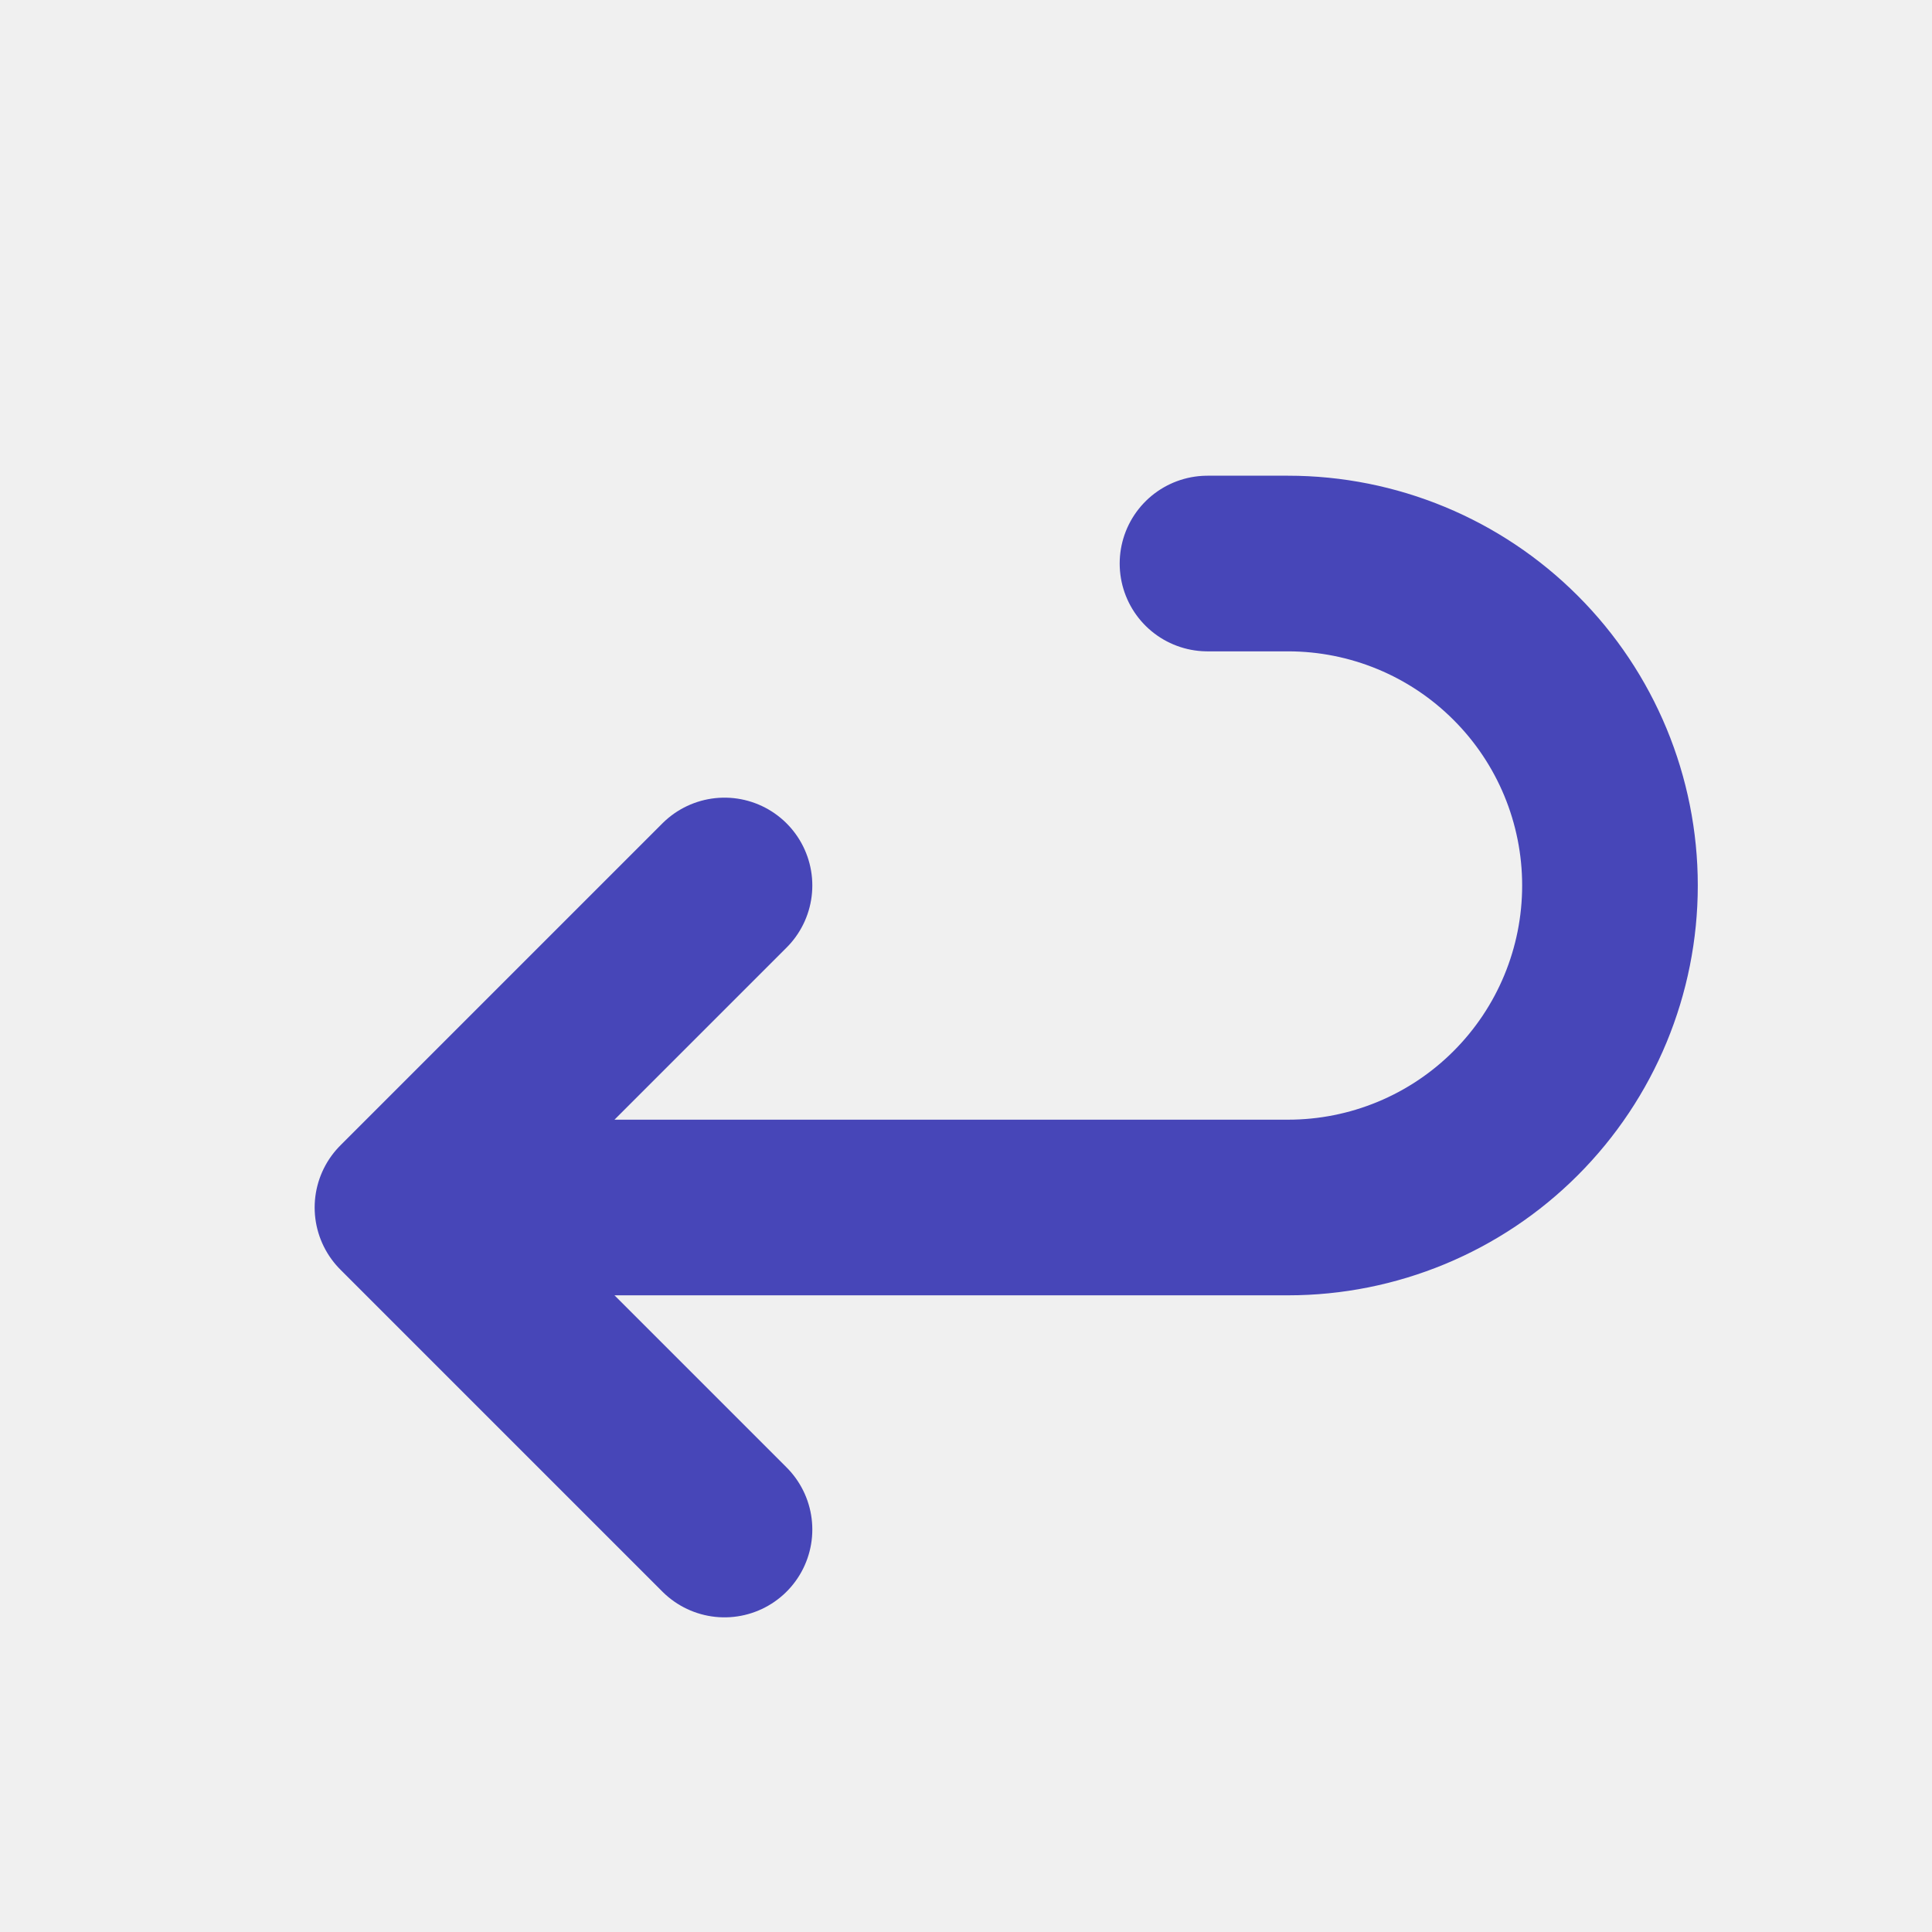
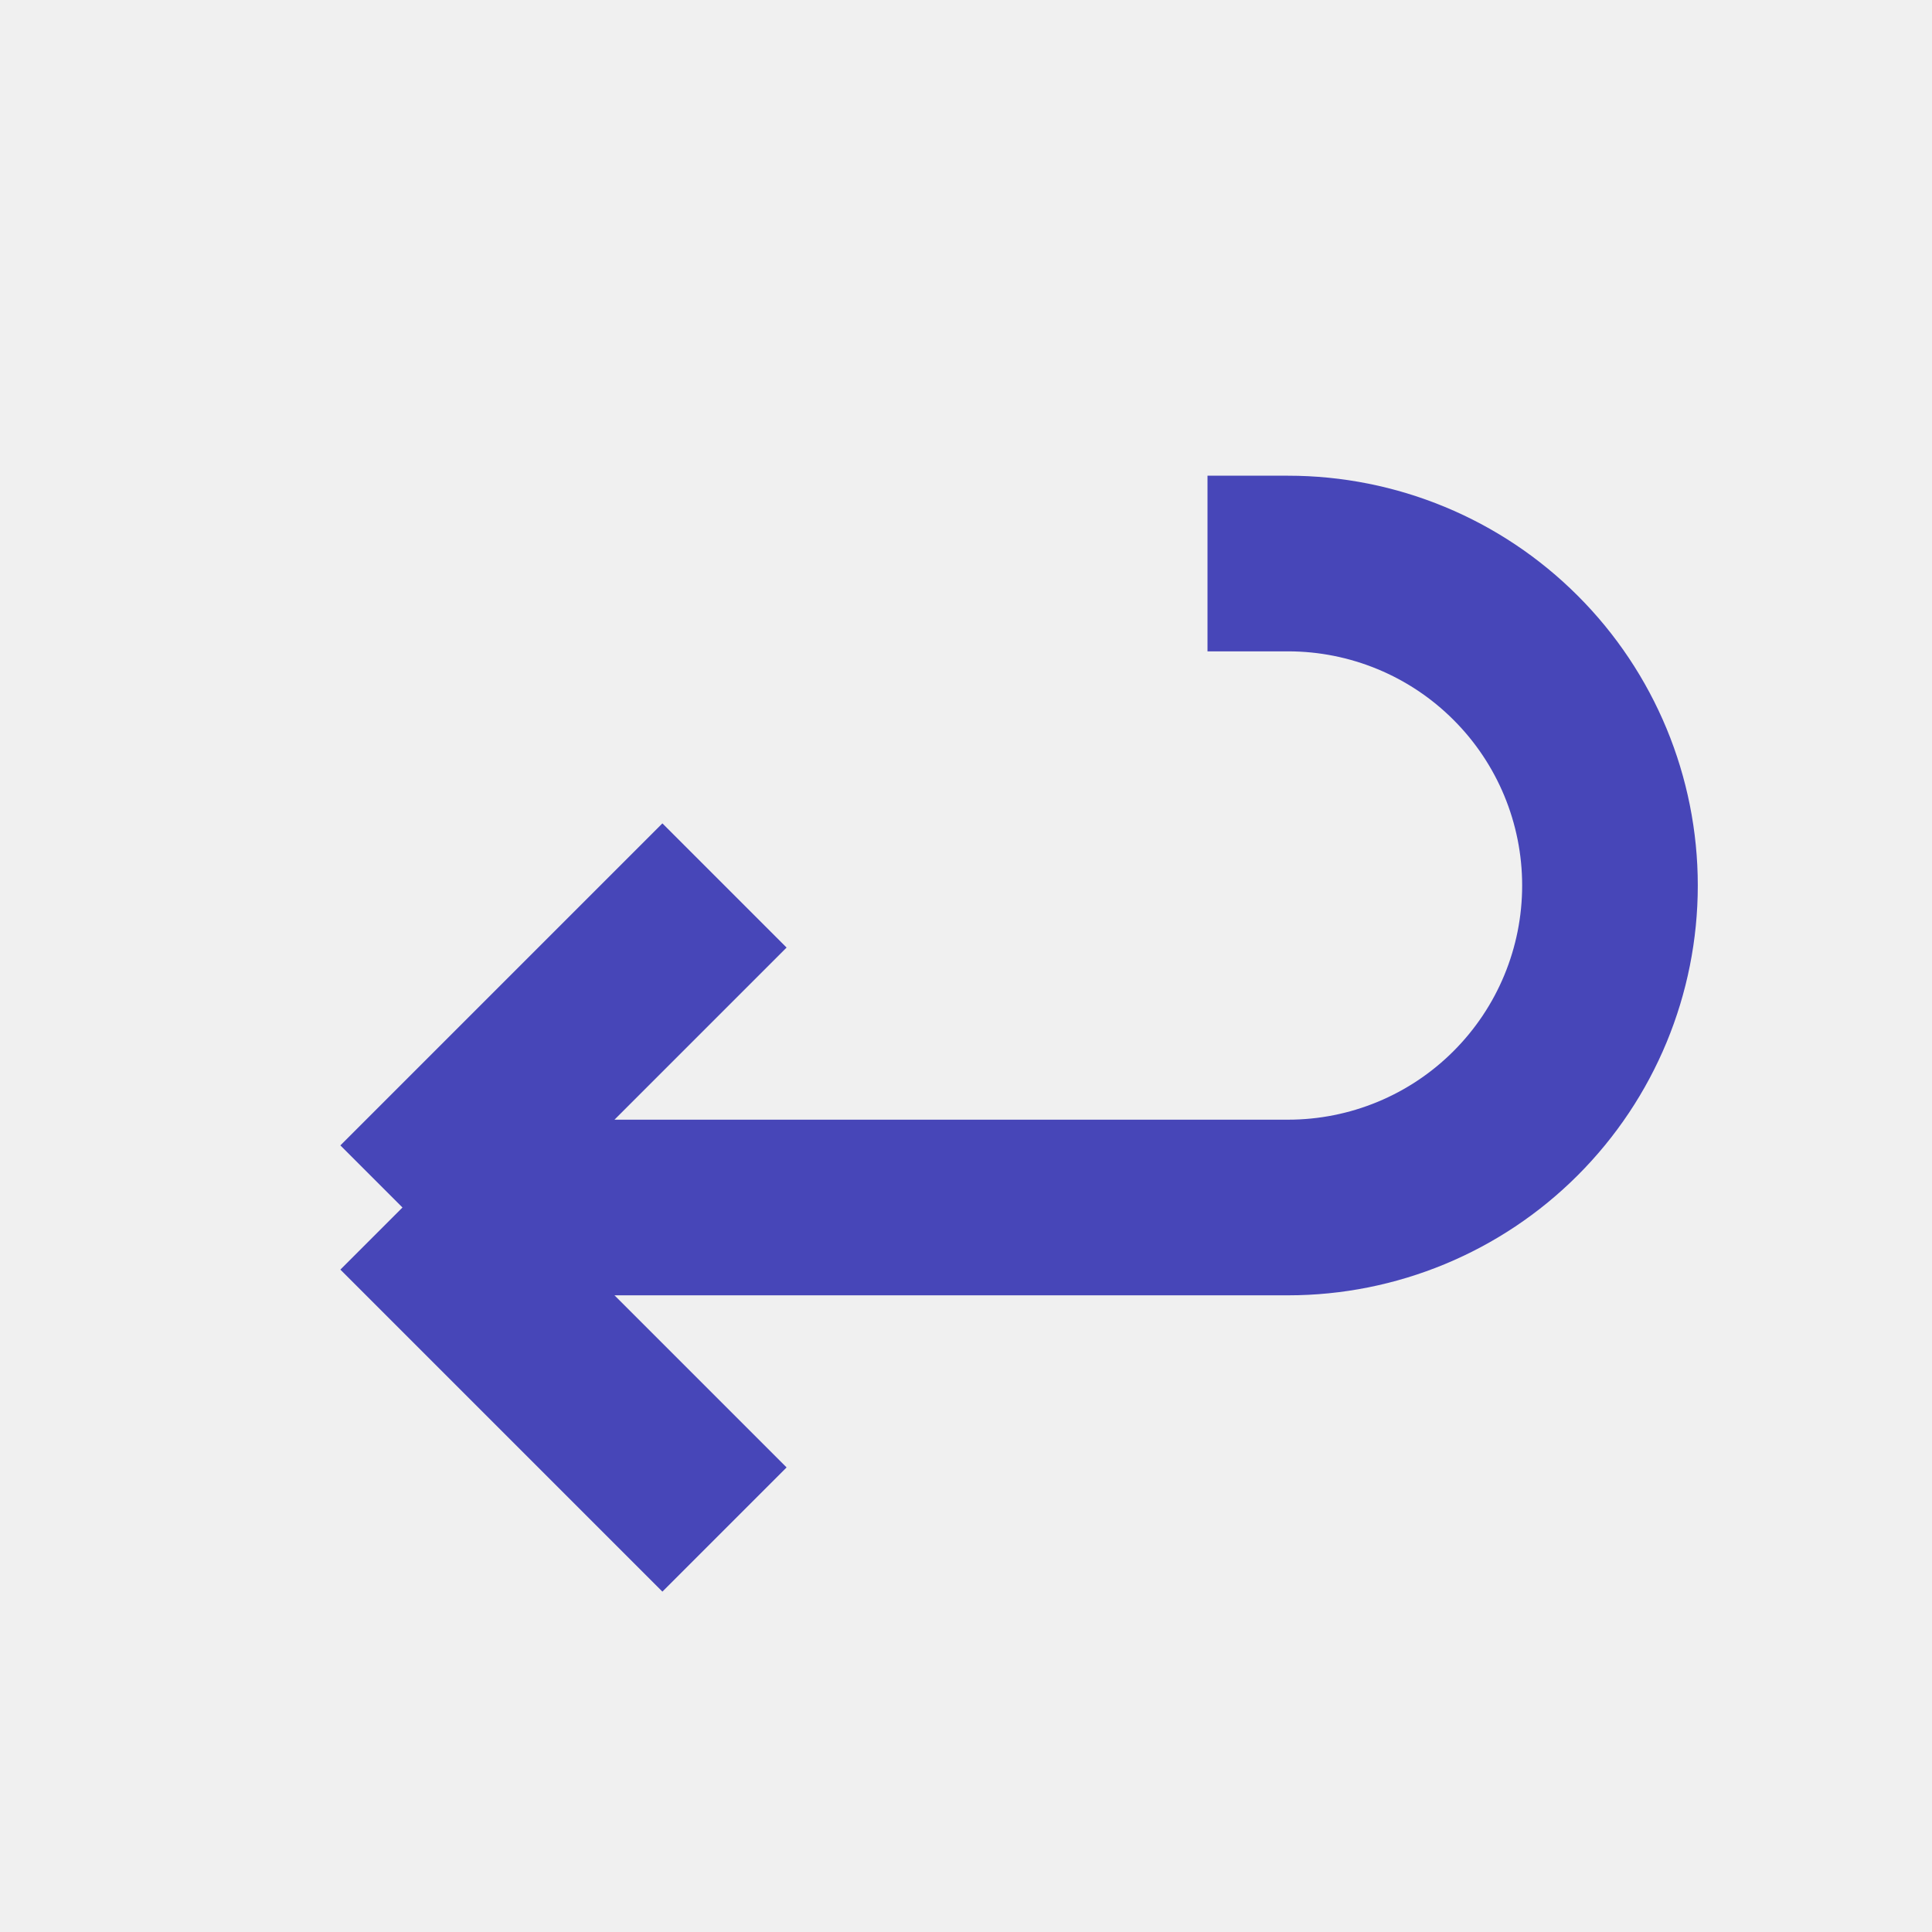
<svg xmlns="http://www.w3.org/2000/svg" width="22" height="22" viewBox="0 0 22 22" fill="none">
  <g clip-path="url(#clip0_992_2701)">
-     <path d="M8.25 10.083L4.583 13.75M4.583 13.75L8.25 17.417M4.583 13.75H14.667C15.639 13.75 16.572 13.364 17.259 12.676C17.947 11.988 18.333 11.056 18.333 10.083C18.333 9.111 17.947 8.178 17.259 7.491C16.572 6.803 15.639 6.417 14.667 6.417H13.75" stroke="#4746B8" stroke-width="2" stroke-linecap="round" stroke-linejoin="round" />
+     <path d="M8.25 10.083L4.583 13.75M4.583 13.75L8.25 17.417M4.583 13.75H14.667C15.639 13.75 16.572 13.364 17.259 12.676C17.947 11.988 18.333 11.056 18.333 10.083C18.333 9.111 17.947 8.178 17.259 7.491C16.572 6.803 15.639 6.417 14.667 6.417H13.75" stroke="#4746B8" stroke-width="2" stroke-linejoin="round" />
  </g>
  <defs>
    <clipPath id="clip0_992_2701">
      <rect width="22" height="22" fill="white" />
    </clipPath>
  </defs>
</svg>
